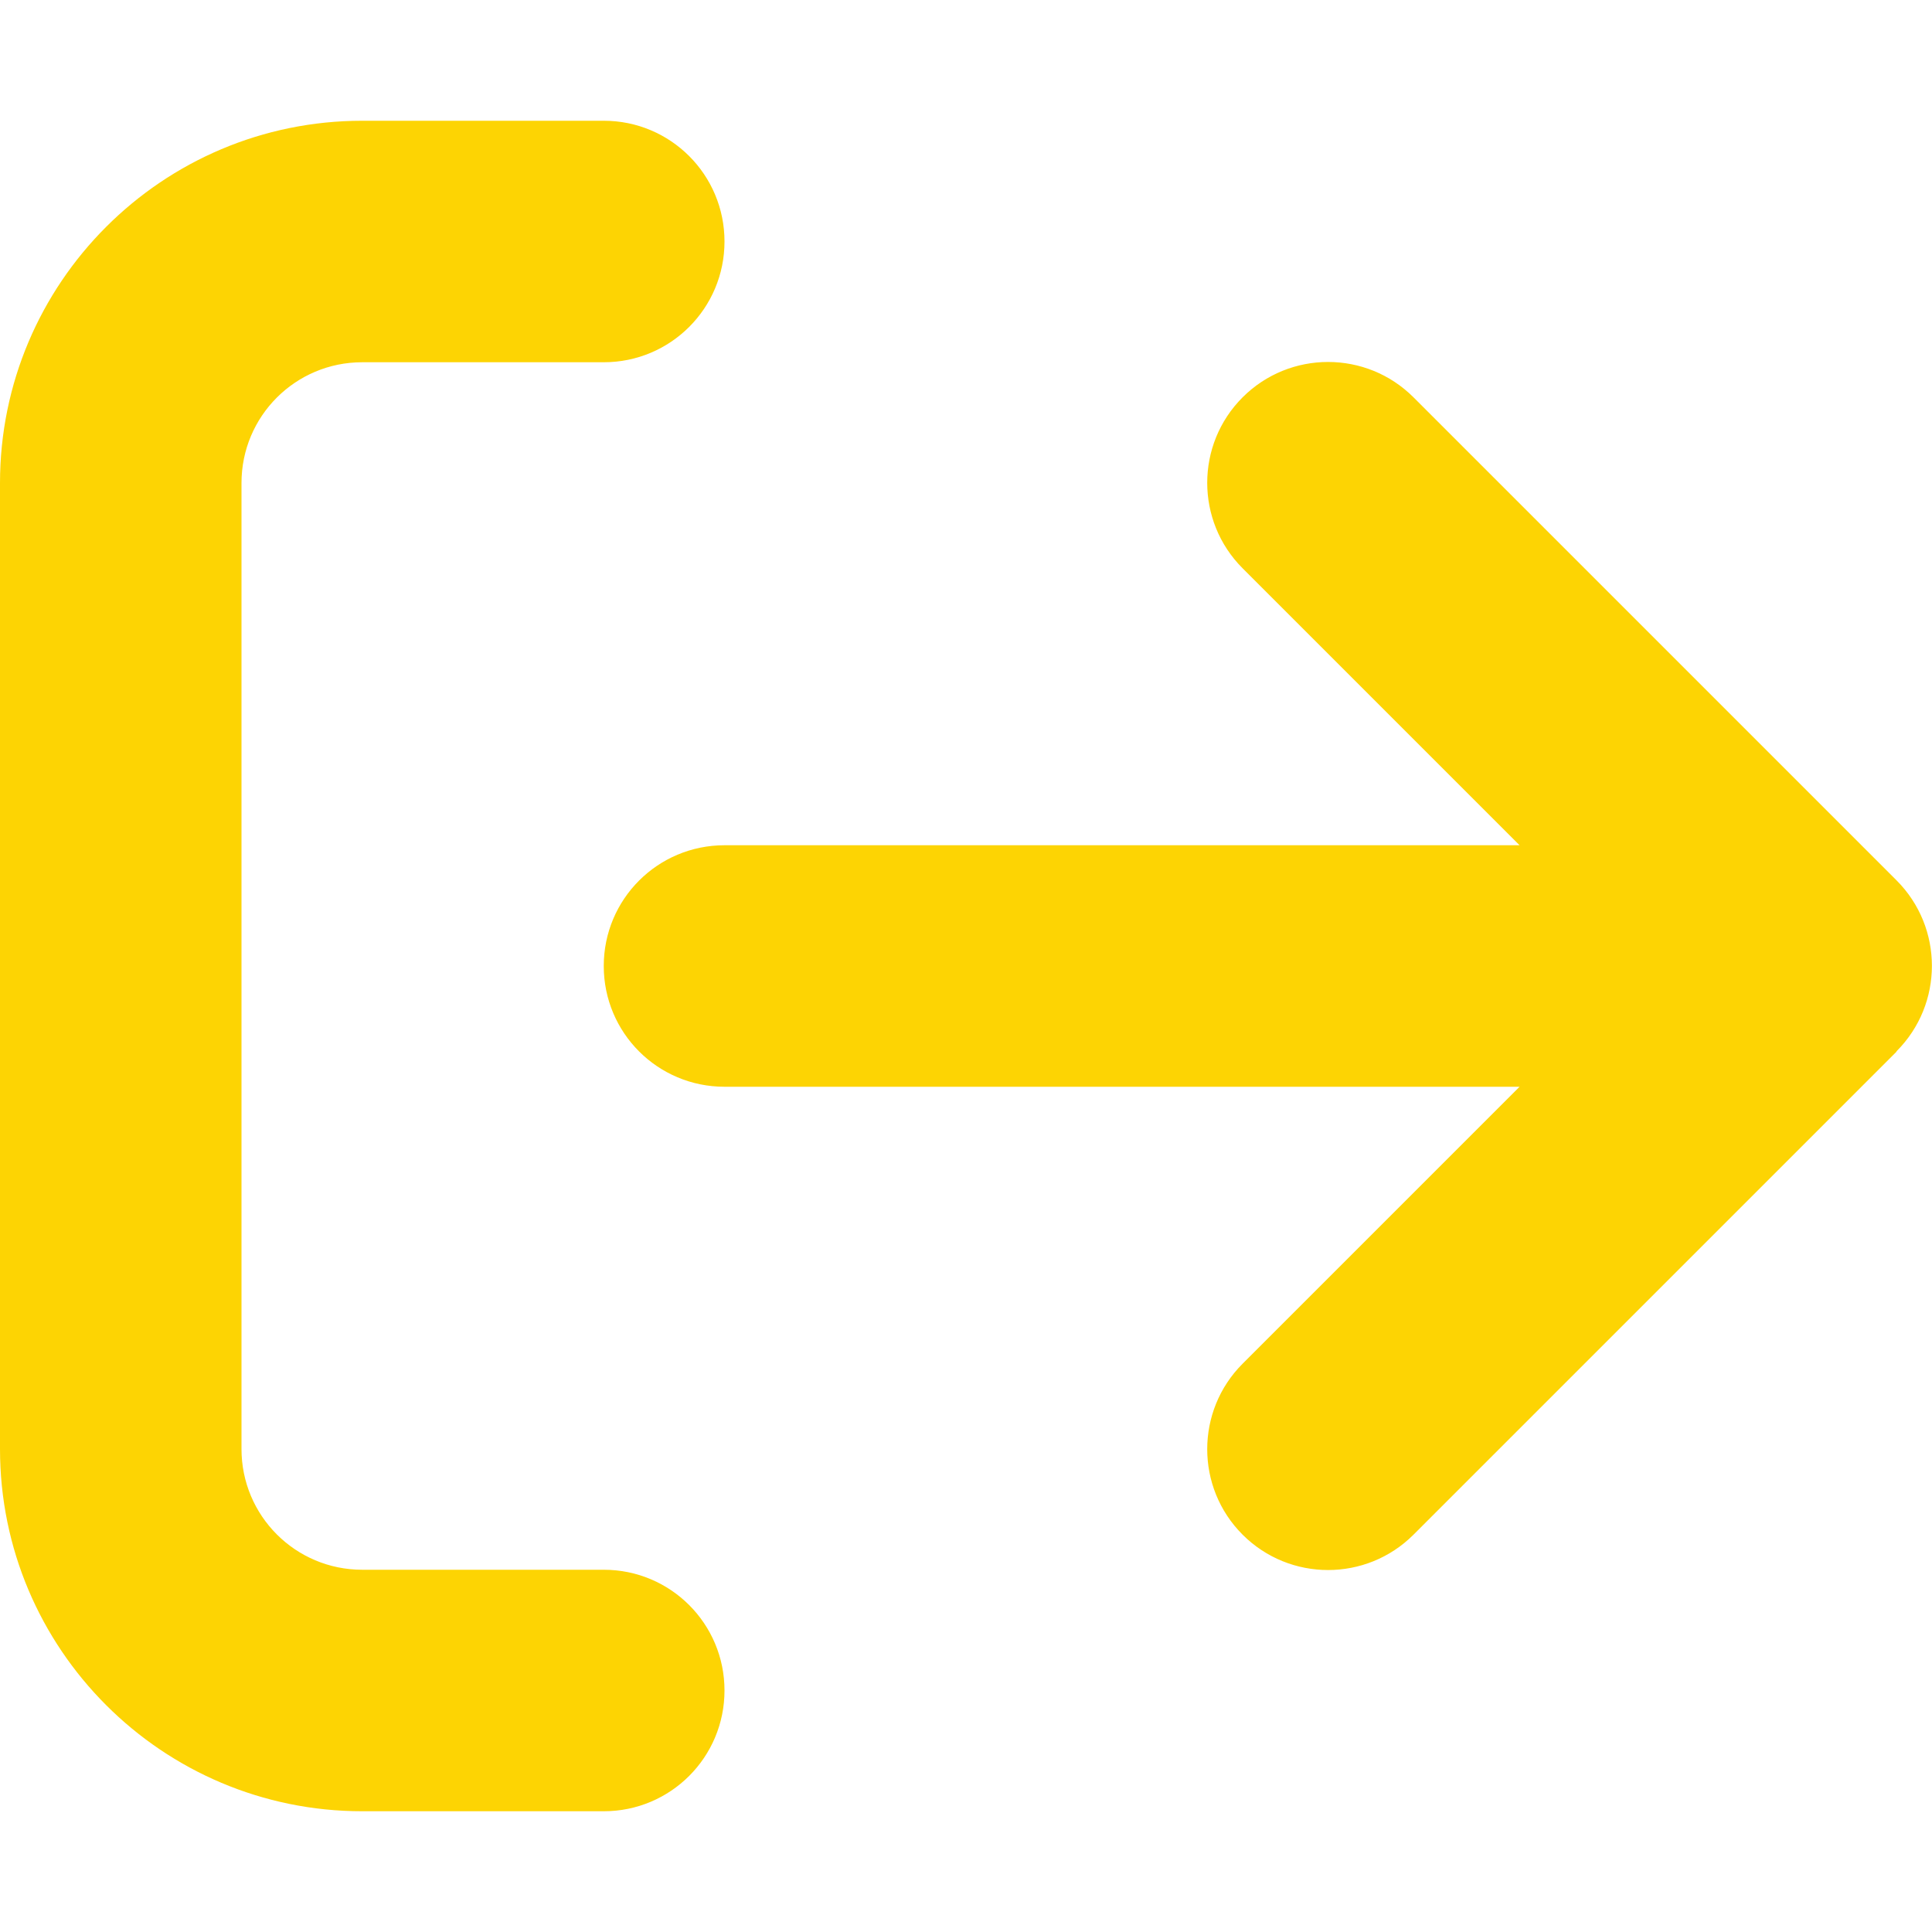
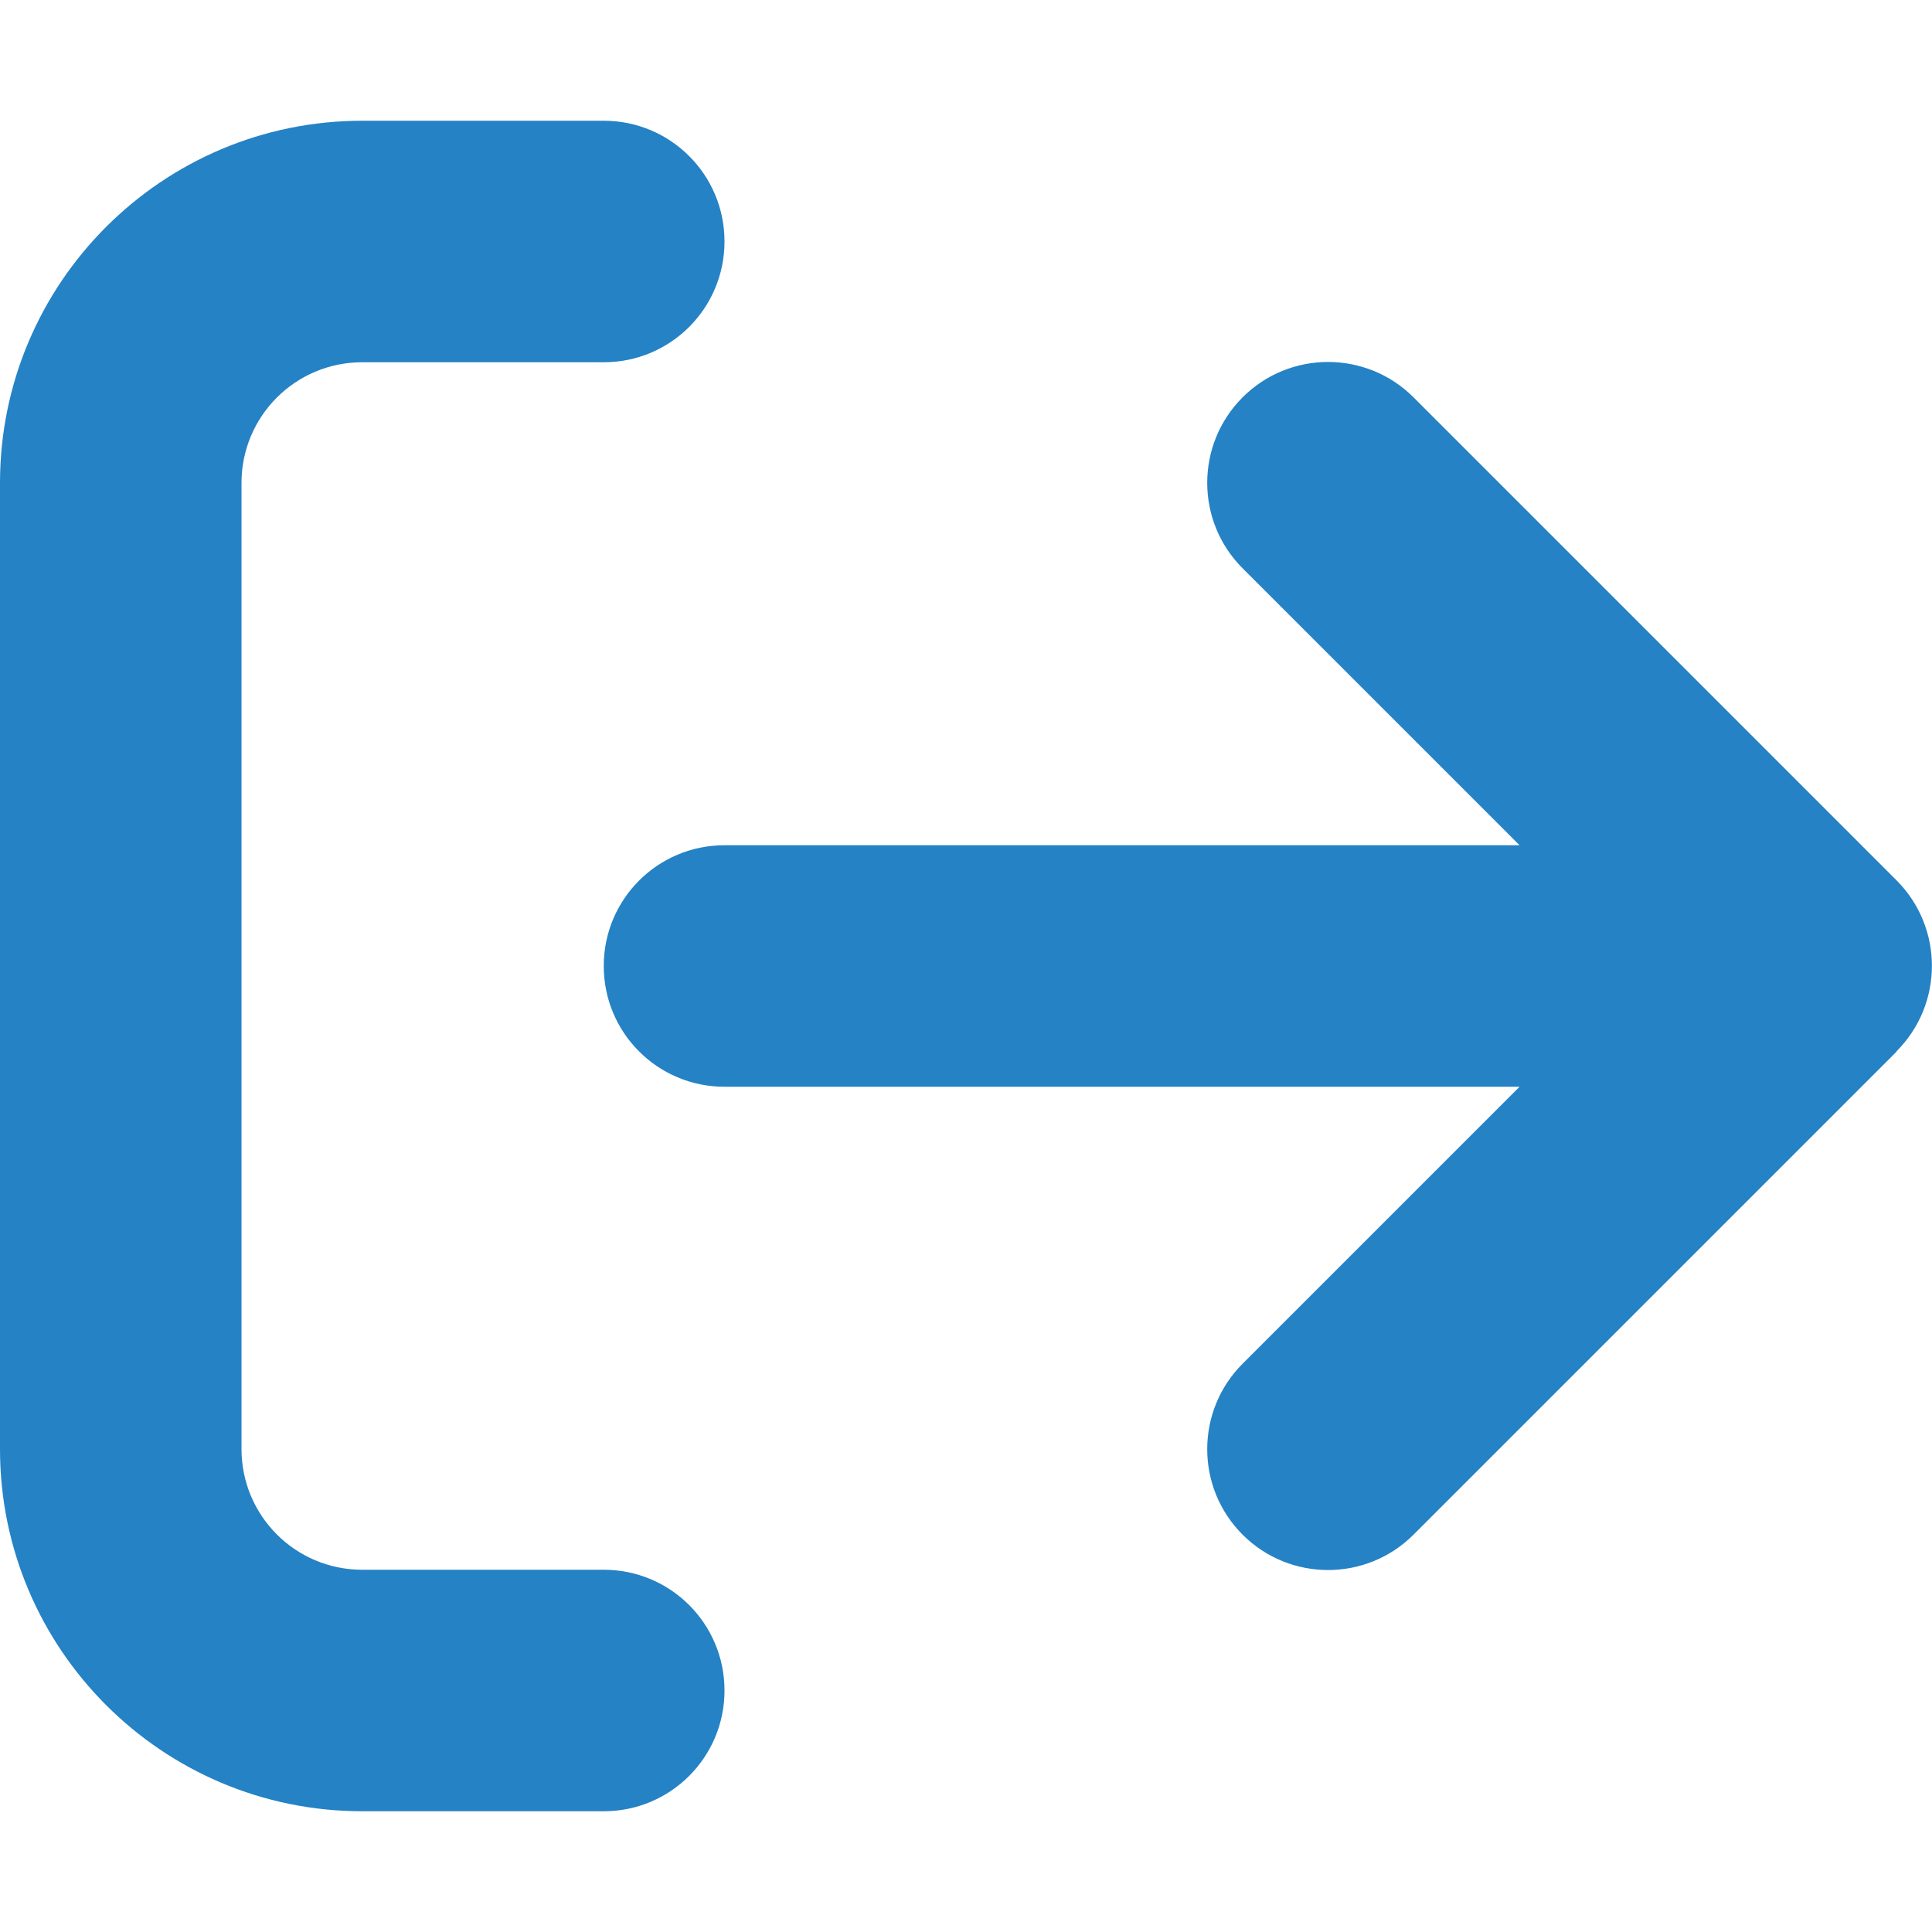
<svg xmlns="http://www.w3.org/2000/svg" height="1em" viewBox="0 0 512 512">
-   <style>svg{fill:#fdd403}</style>
+   <style>svg{fill:#2482C5}</style>
  <path d="M502.6 278.6c12.5-12.5 12.5-32.8 0-45.3l-128-128c-12.5-12.5-32.8-12.5-45.3 0s-12.5 32.8 0 45.3L402.7 224 192 224c-17.7 0-32 14.3-32 32s14.3 32 32 32l210.7 0-73.4 73.4c-12.5 12.5-12.5 32.8 0 45.3s32.8 12.5 45.3 0l128-128zM160 96c17.7 0 32-14.3 32-32s-14.3-32-32-32L96 32C43 32 0 75 0 128L0 384c0 53 43 96 96 96l64 0c17.7 0 32-14.3 32-32s-14.3-32-32-32l-64 0c-17.7 0-32-14.3-32-32l0-256c0-17.7 14.3-32 32-32l64 0z" />
</svg>
